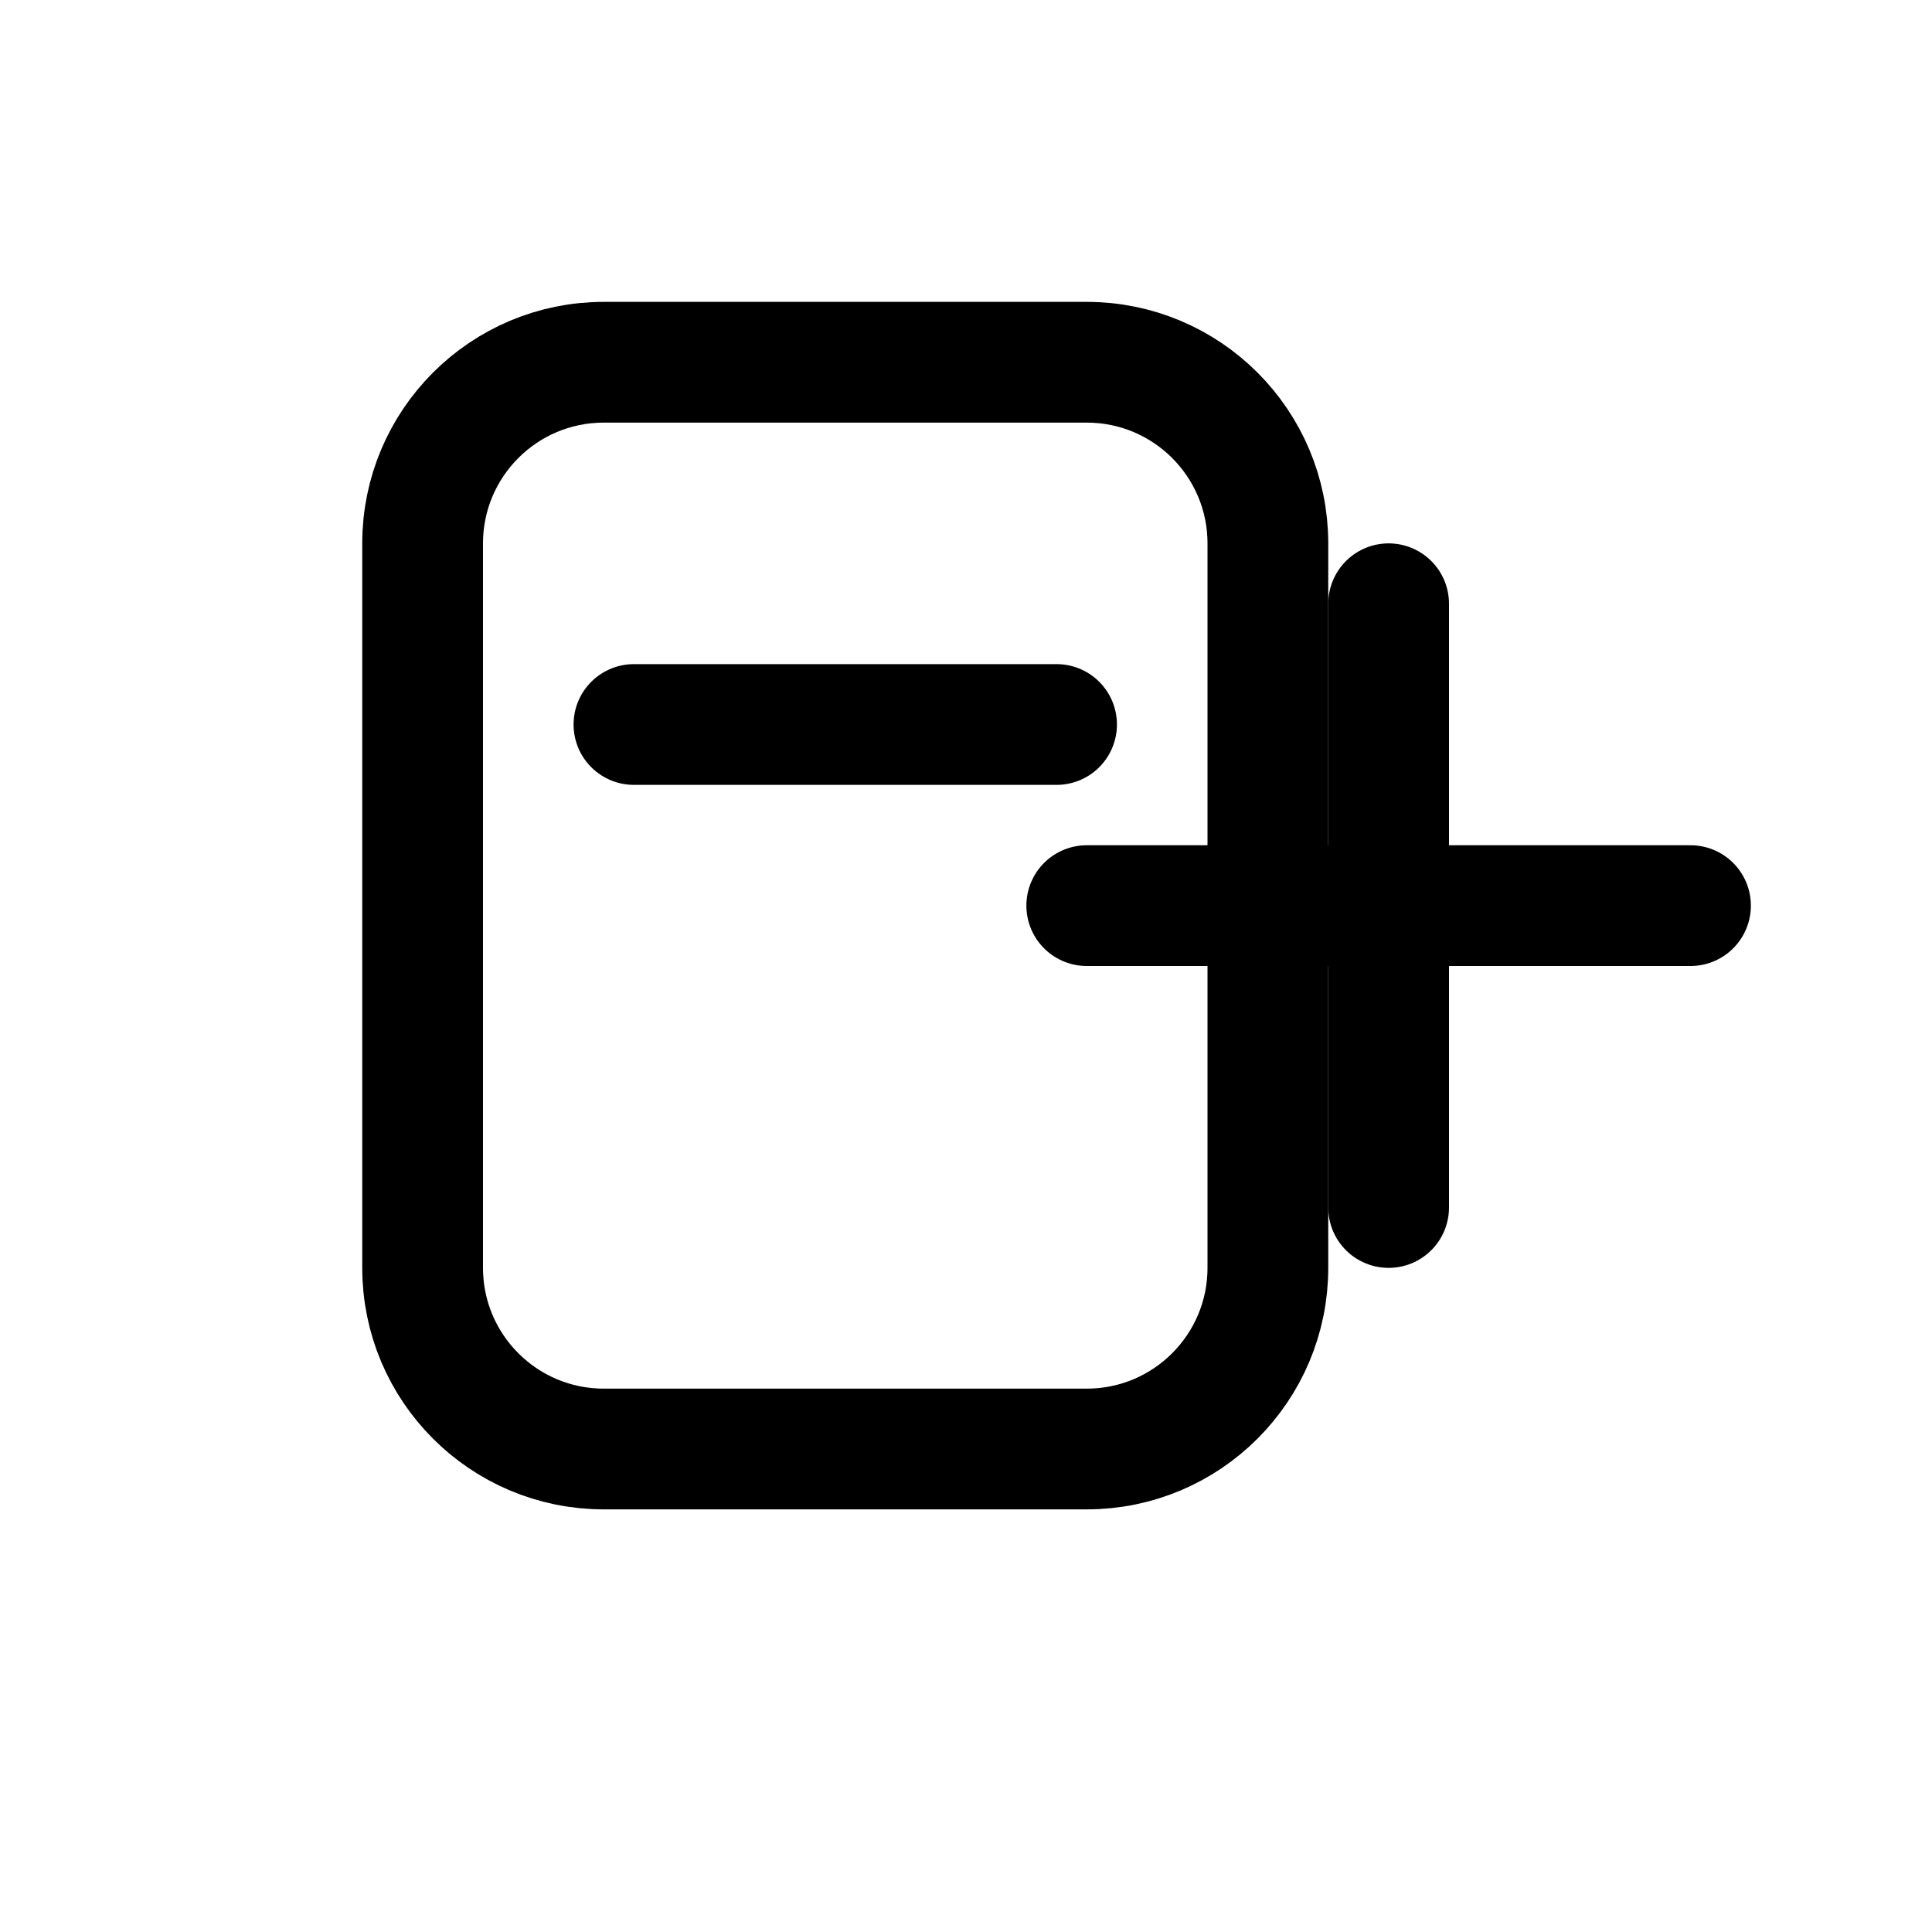
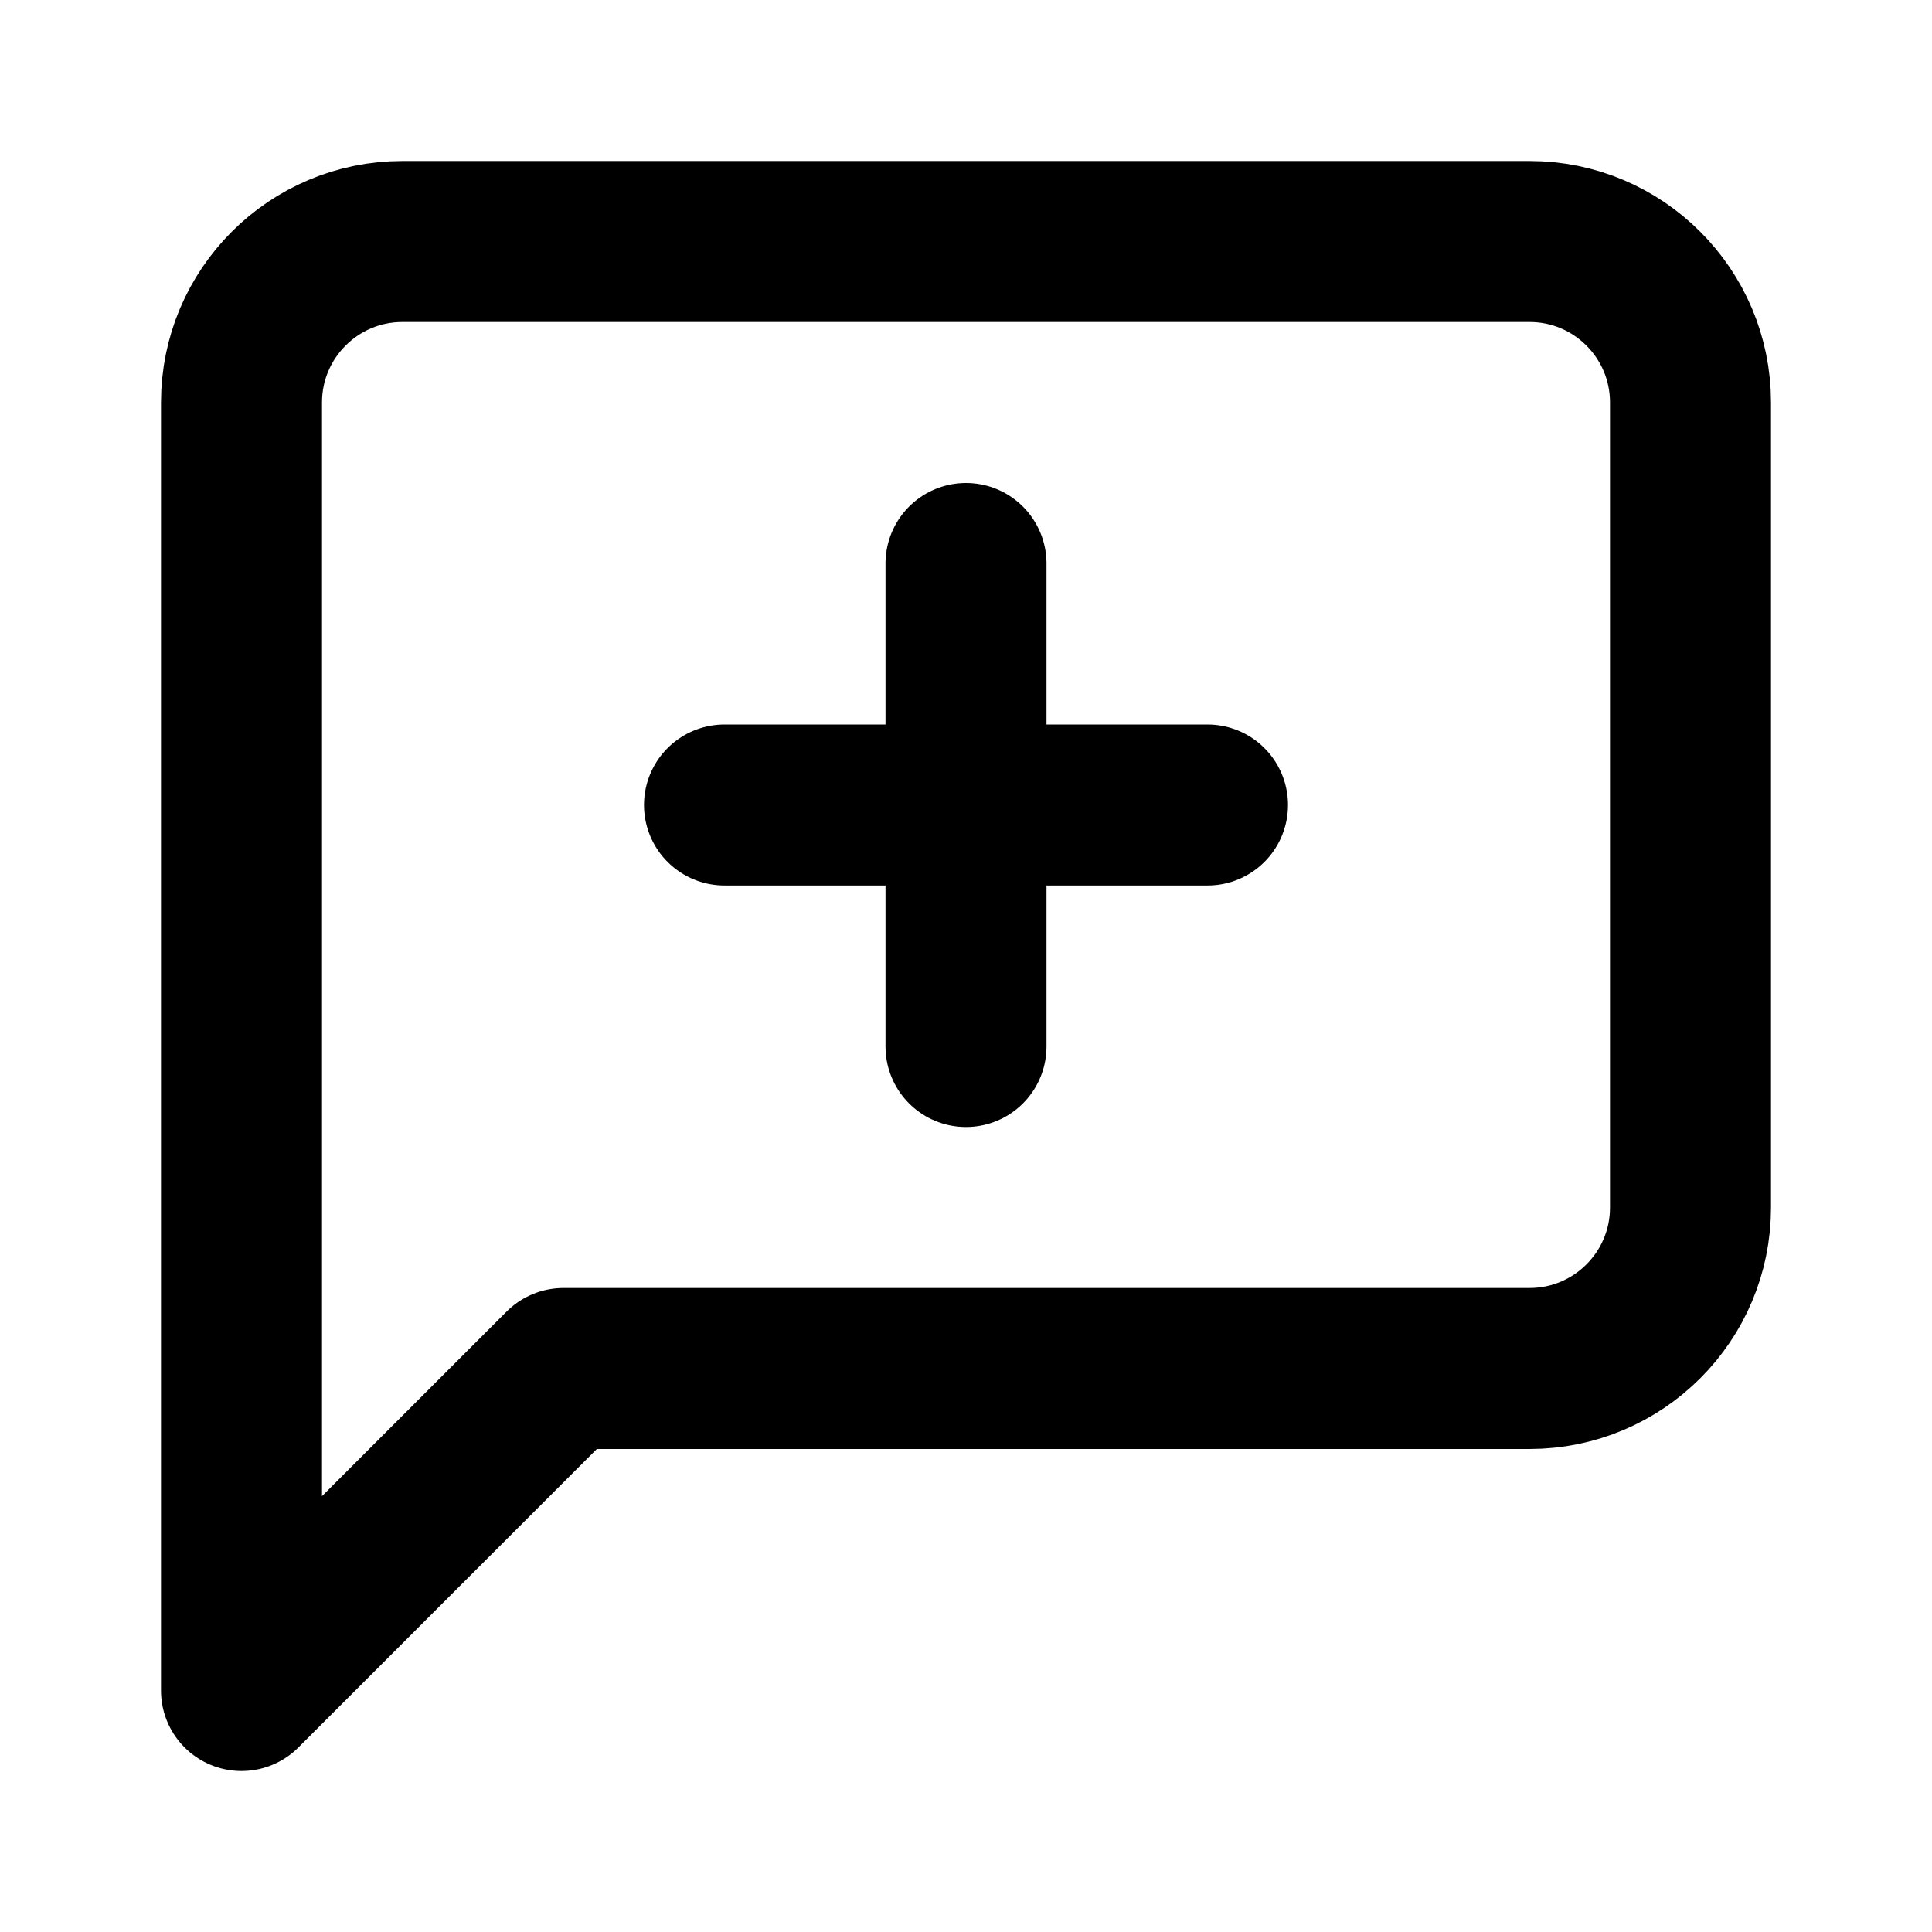
- <svg xmlns="http://www.w3.org/2000/svg" width="64" height="64" viewBox="0 0 64 64" fill="none">
-   <rect x="14" y="12" width="28" height="36" rx="6" stroke="currentColor" stroke-width="4" />
-   <path d="M46 20V40" stroke="currentColor" stroke-width="4" stroke-linecap="round" />
-   <path d="M36 30H56" stroke="currentColor" stroke-width="4" stroke-linecap="round" />
-   <path d="M21 24H35" stroke="currentColor" stroke-width="4" stroke-linecap="round" />
+ <svg xmlns="http://www.w3.org/2000/svg" width="24" height="24" viewBox="0 0 24 24" fill="none" stroke="currentColor" stroke-width="2" stroke-linecap="round" stroke-linejoin="round">
+   <path d="M21 15a2 2 0 0 1-2 2H7l-4 4V5a2 2 0 0 1 2-2h14a2 2 0 0 1 2 2z" />
+   <line x1="12" y1="7" x2="12" y2="13" />
+   <line x1="9" y1="10" x2="15" y2="10" />
</svg>
